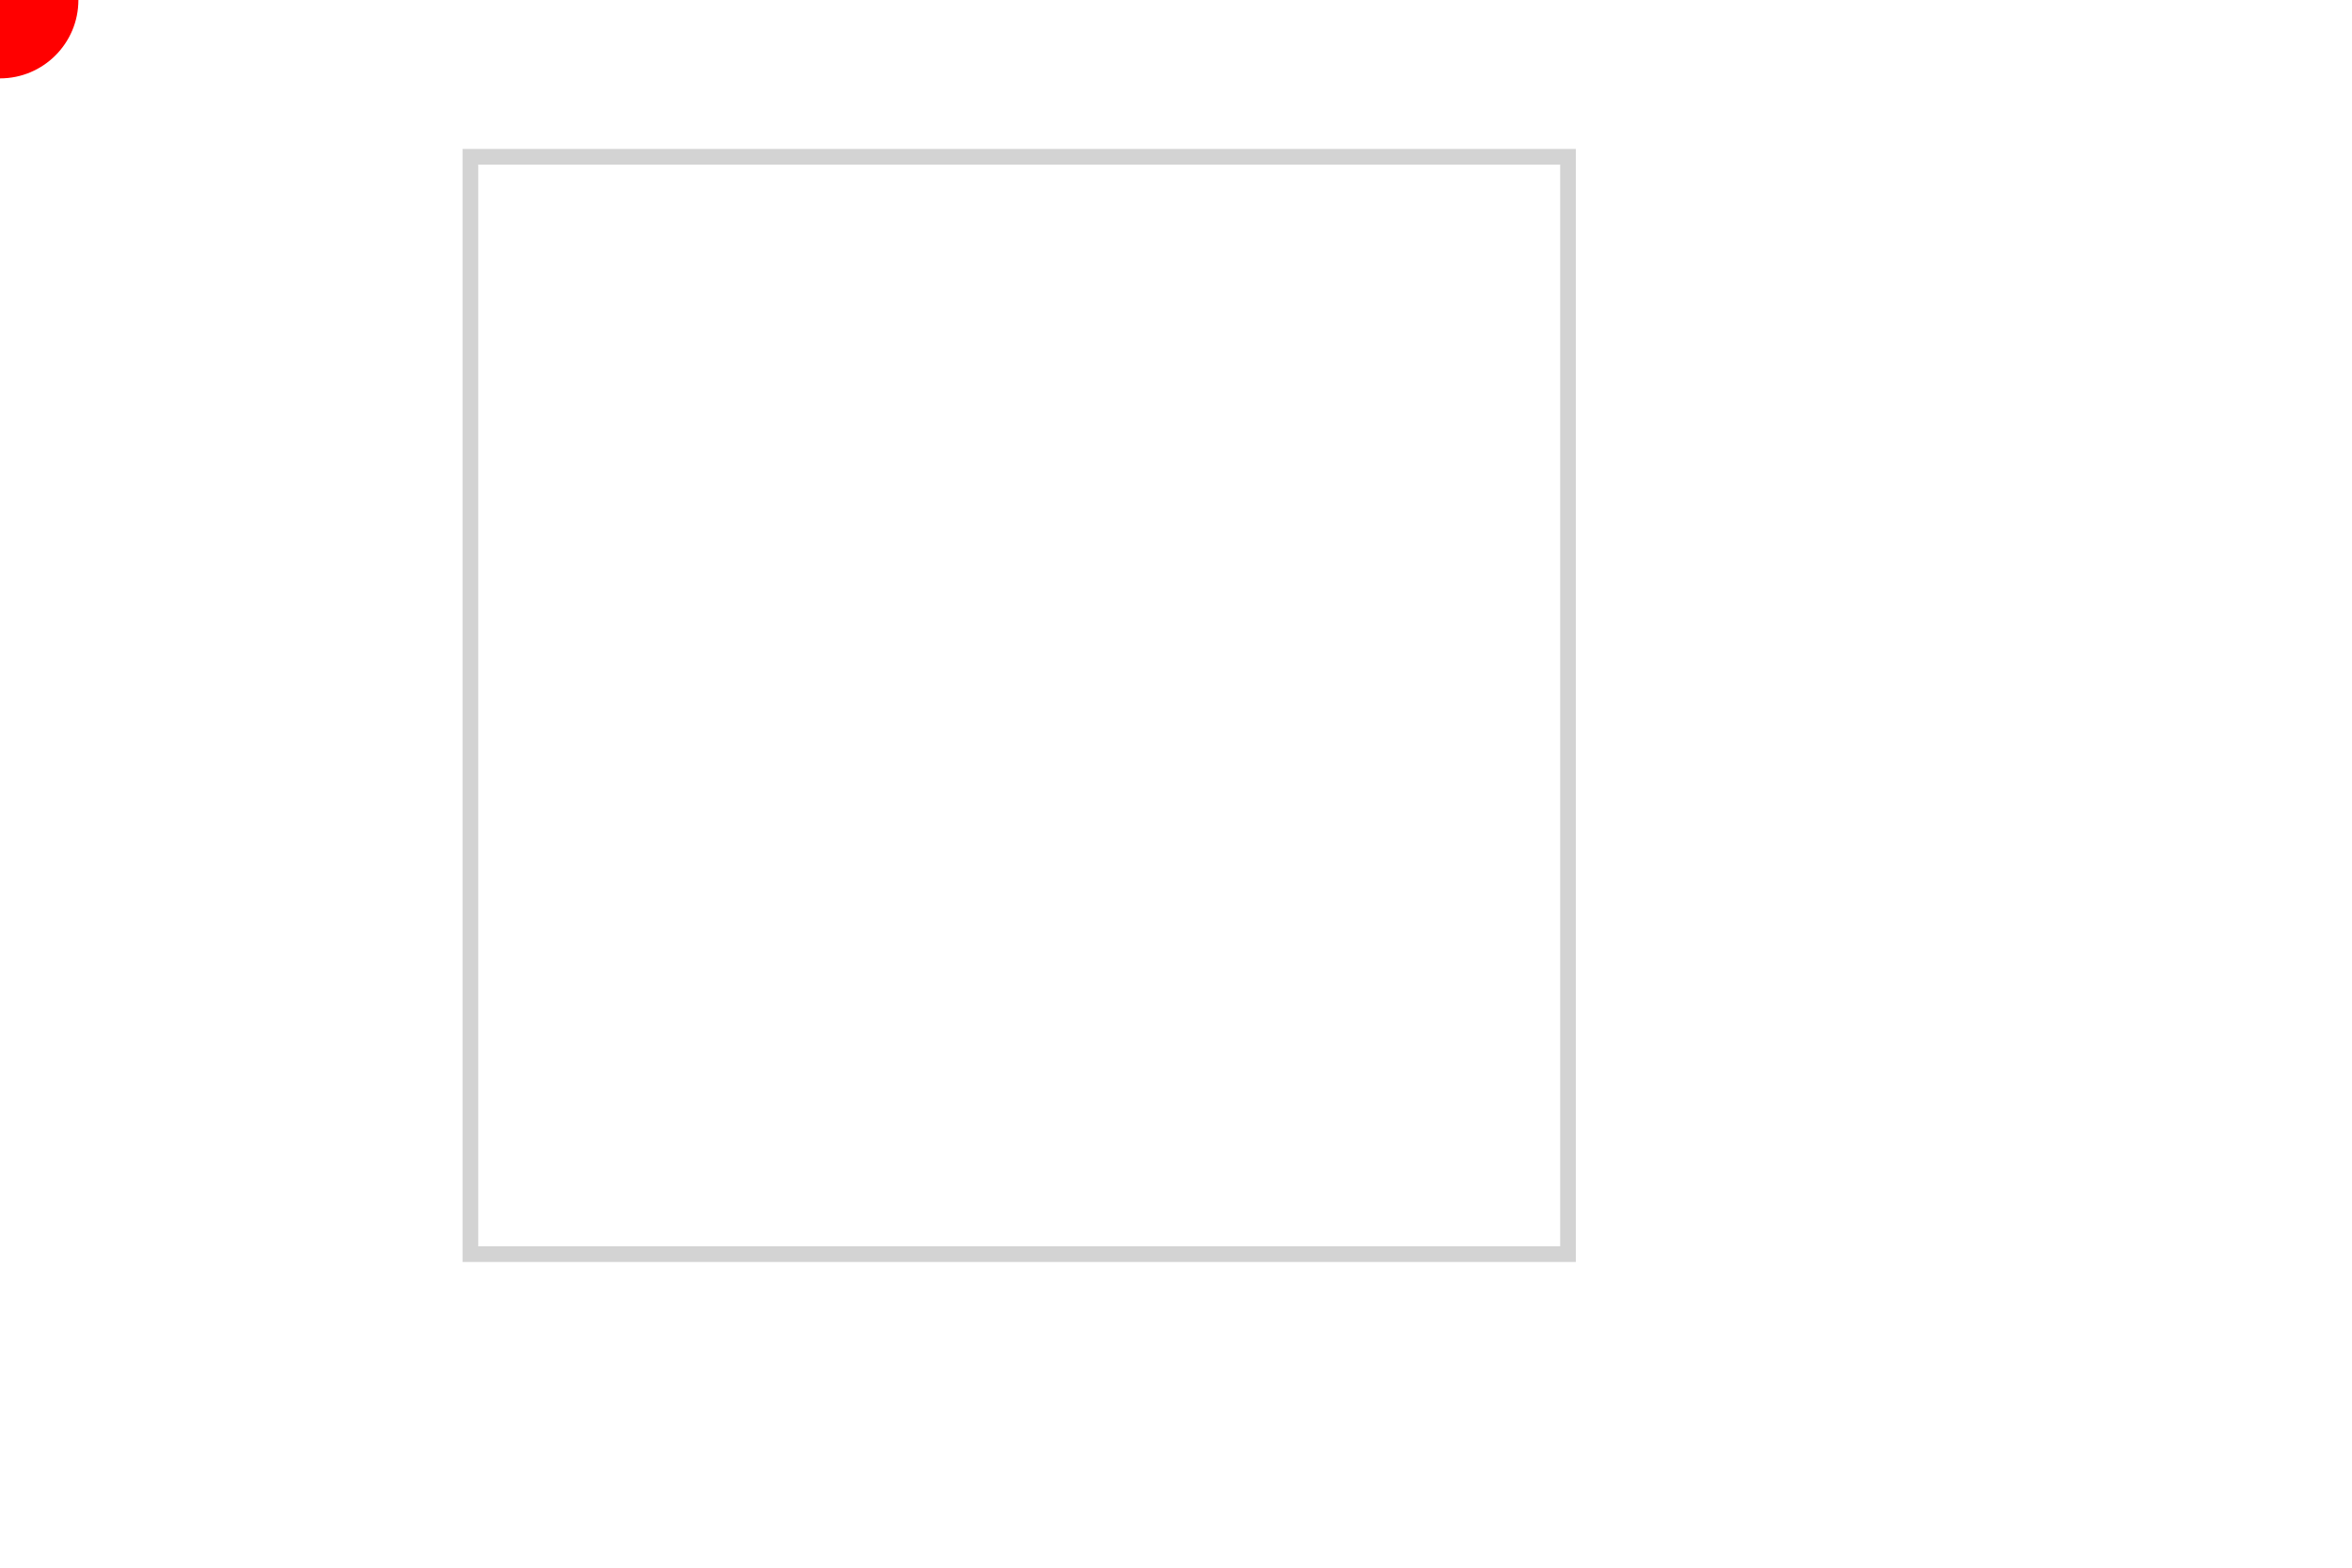
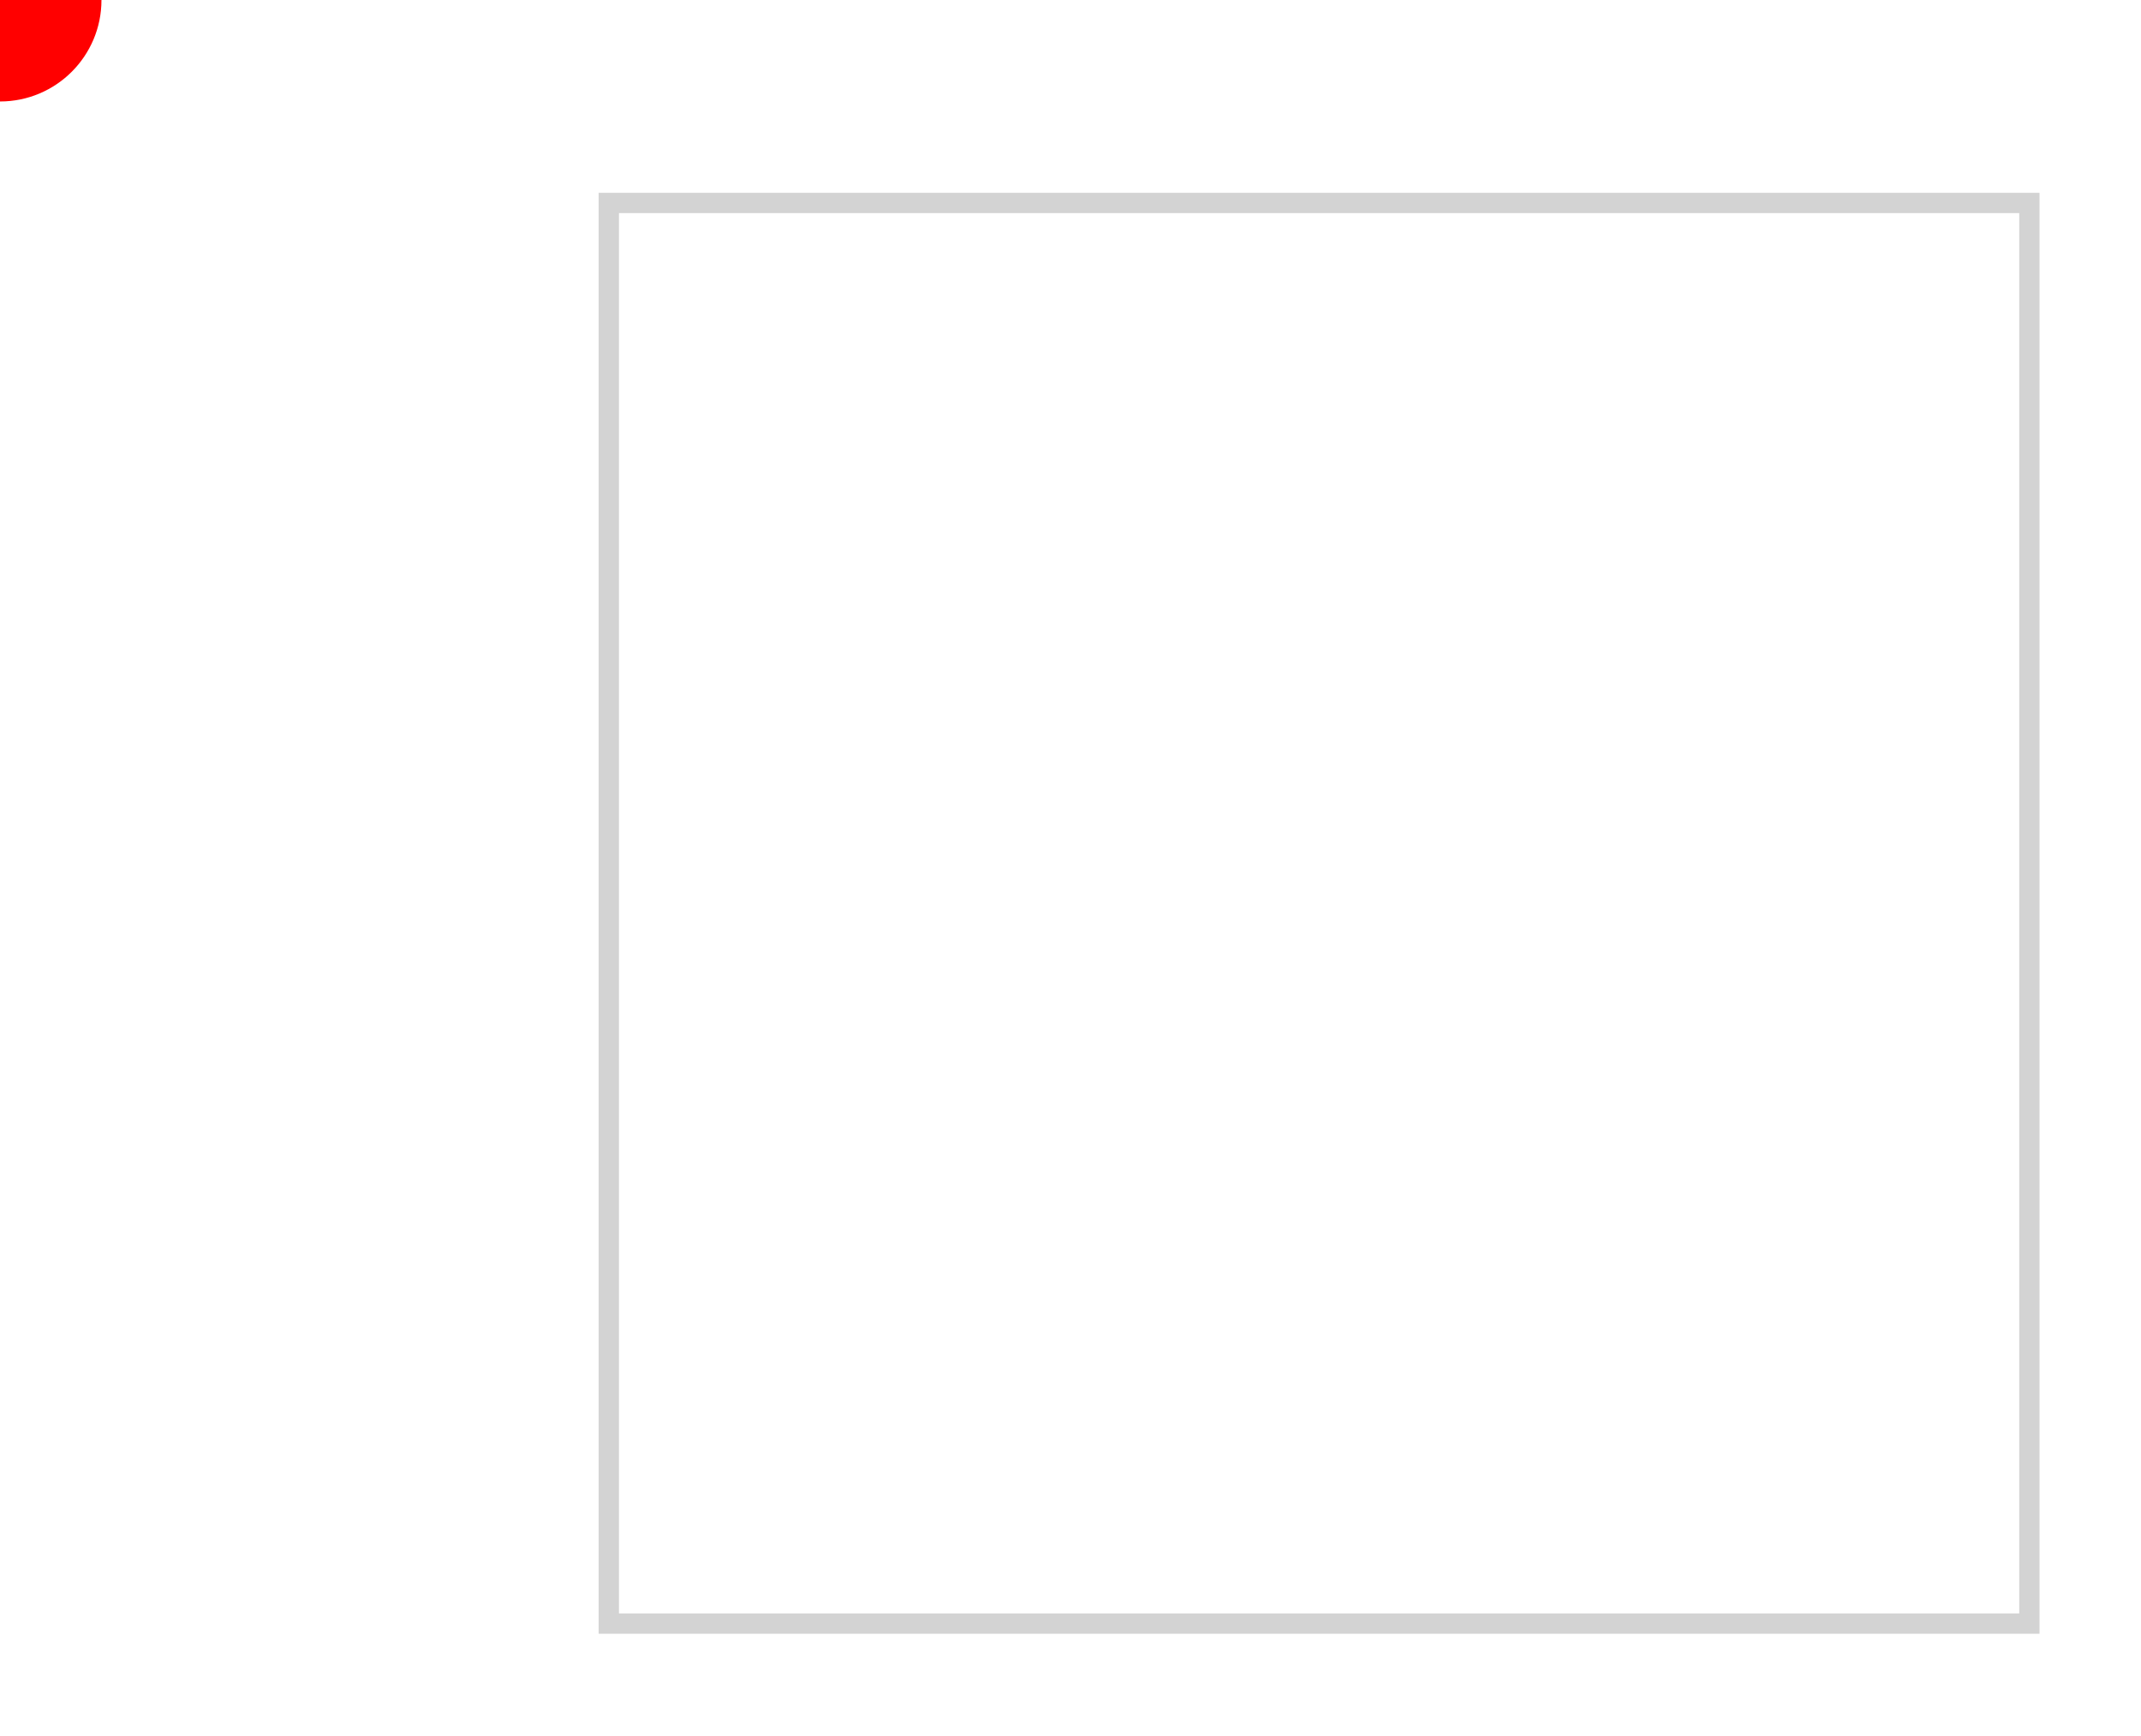
- <svg width="150" height="100" viewbox="0 0 150 100">
+ <svg viewbox="0 0 150 100">
  <path fill="none" stroke="lightgrey" d="M30,10 L100,10 L100,80 L30,80 Z" />
  <circle r="5" fill="red">
    <animateMotion dur="20s" repeatCount="indefinite" path="M30,10 L100,10 L100,80 L30,80 Z" />
  </circle>
</svg>
